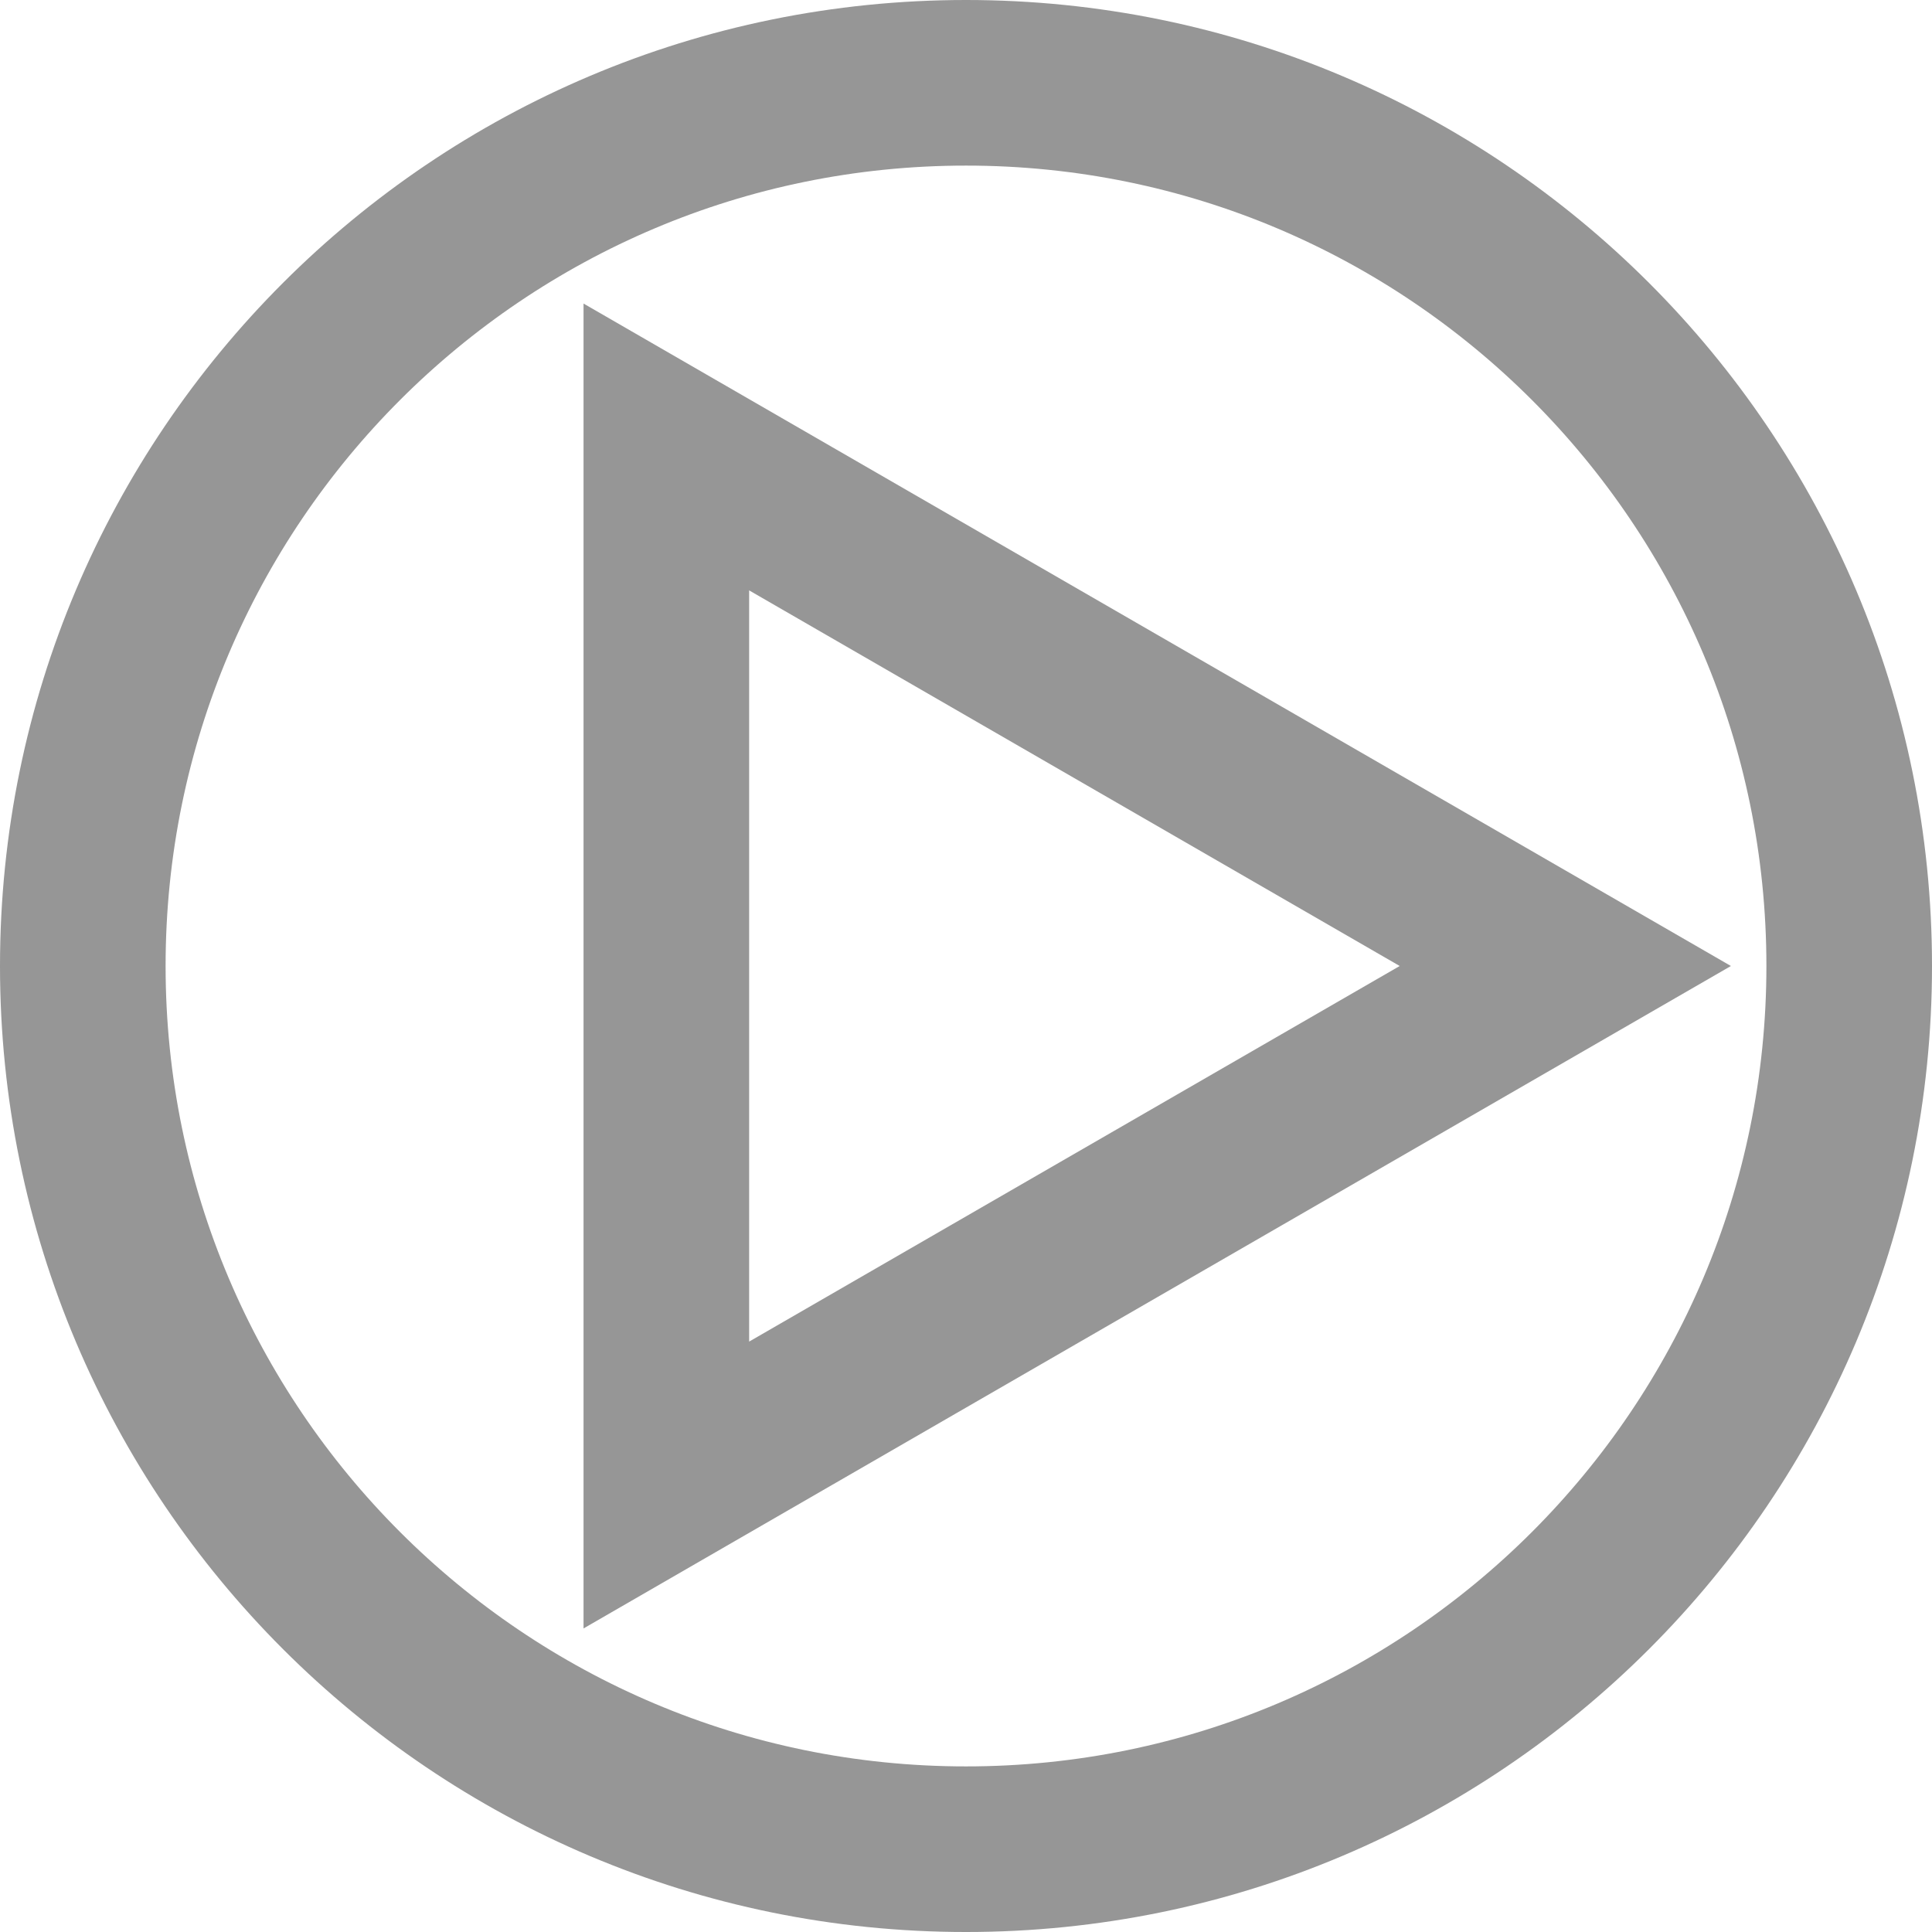
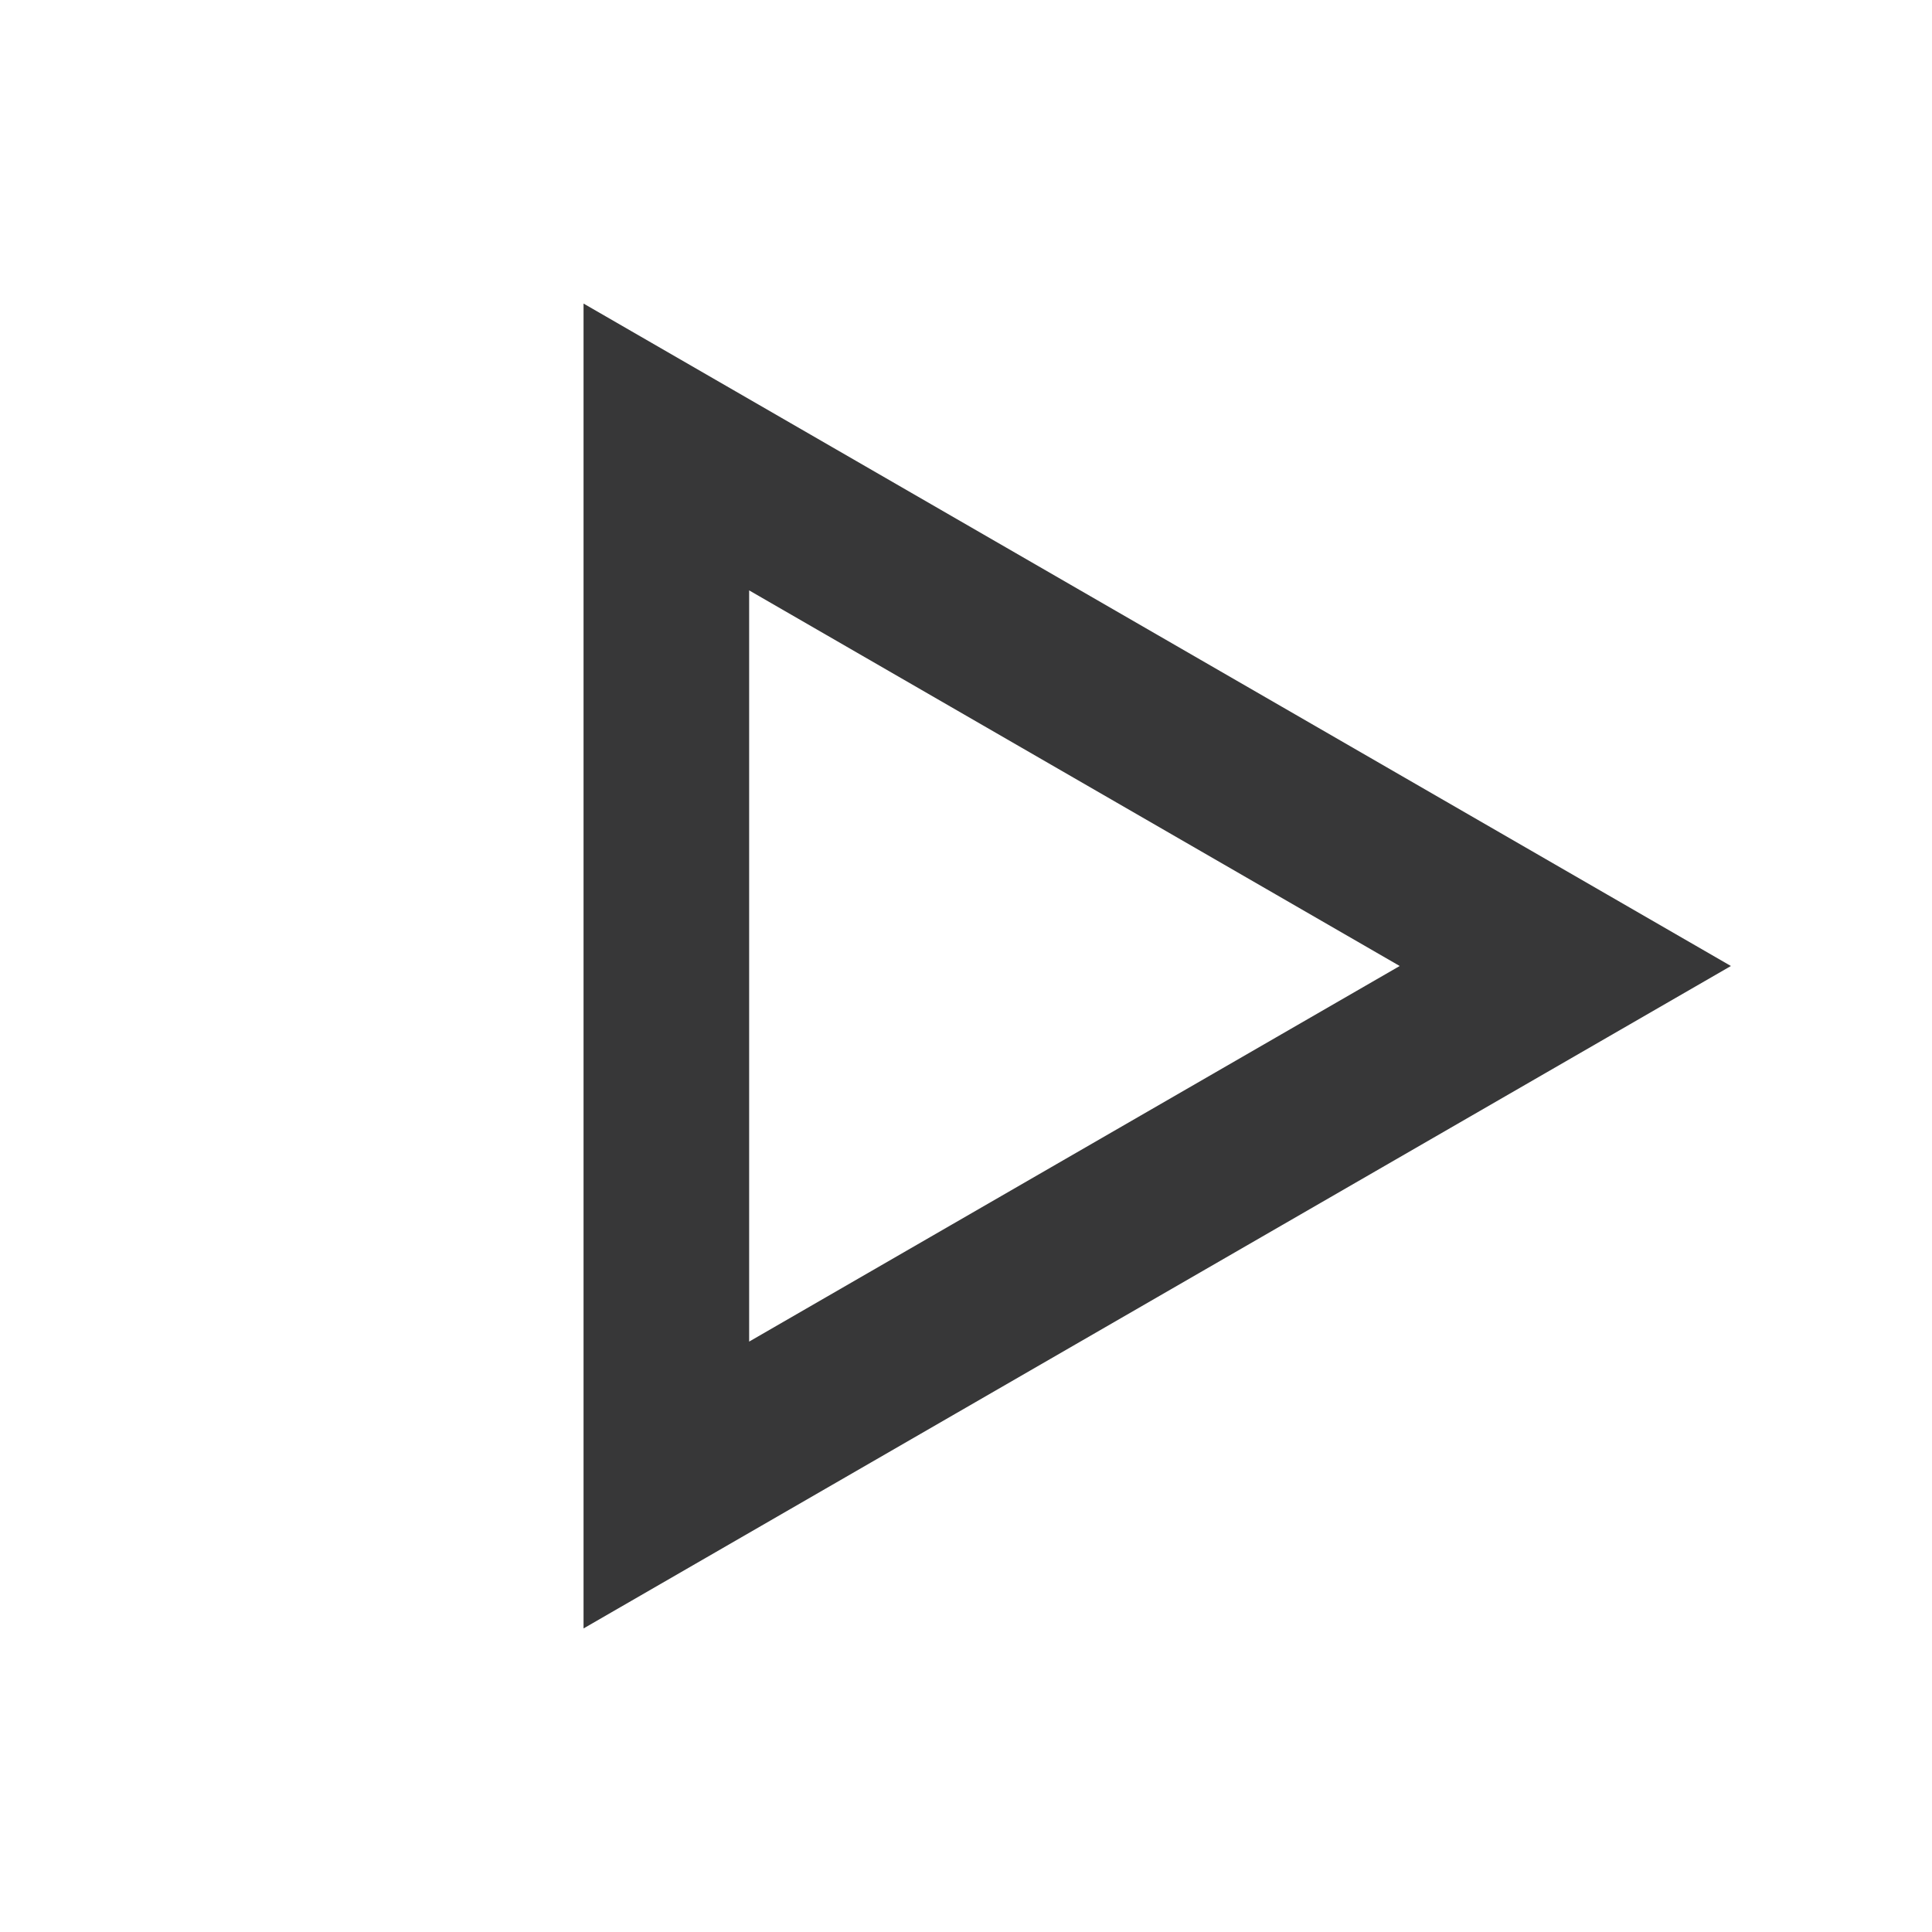
<svg xmlns="http://www.w3.org/2000/svg" width="98.778mm" height="98.778mm" viewBox="0 0 350 350" id="svg2" version="1.1">
  <defs id="defs4" />
  <g id="layer1" transform="translate(-102.1429,-168.7908)">
-     <path style="fill:none;fill-opacity:1;stroke:#969696;stroke-width:30;stroke-miterlimit:4;stroke-dasharray:none;stroke-dashoffset:0;stroke-opacity:1" d="m 222.857,249.766 0,94.025 0,94.025 81.428,-47.014 81.43,-47.012 -81.43,-47.014 -81.428,-47.012 z" id="path4138" />
-     <circle style="fill:none;fill-opacity:1;stroke:#969696;stroke-width:30;stroke-miterlimit:4;stroke-dasharray:none;stroke-dashoffset:0;stroke-opacity:1" id="path4142" cx="277.143" cy="343.791" r="160" />
+     <path style="fill:none;fill-opacity:1;stroke:#373738;stroke-width:30;stroke-miterlimit:4;stroke-dasharray:none;stroke-dashoffset:0;stroke-opacity:1" d="m 222.857,249.766 0,94.025 0,94.025 81.428,-47.014 81.43,-47.012 -81.43,-47.014 -81.428,-47.012 z" id="path4138" />
  </g>
</svg>
